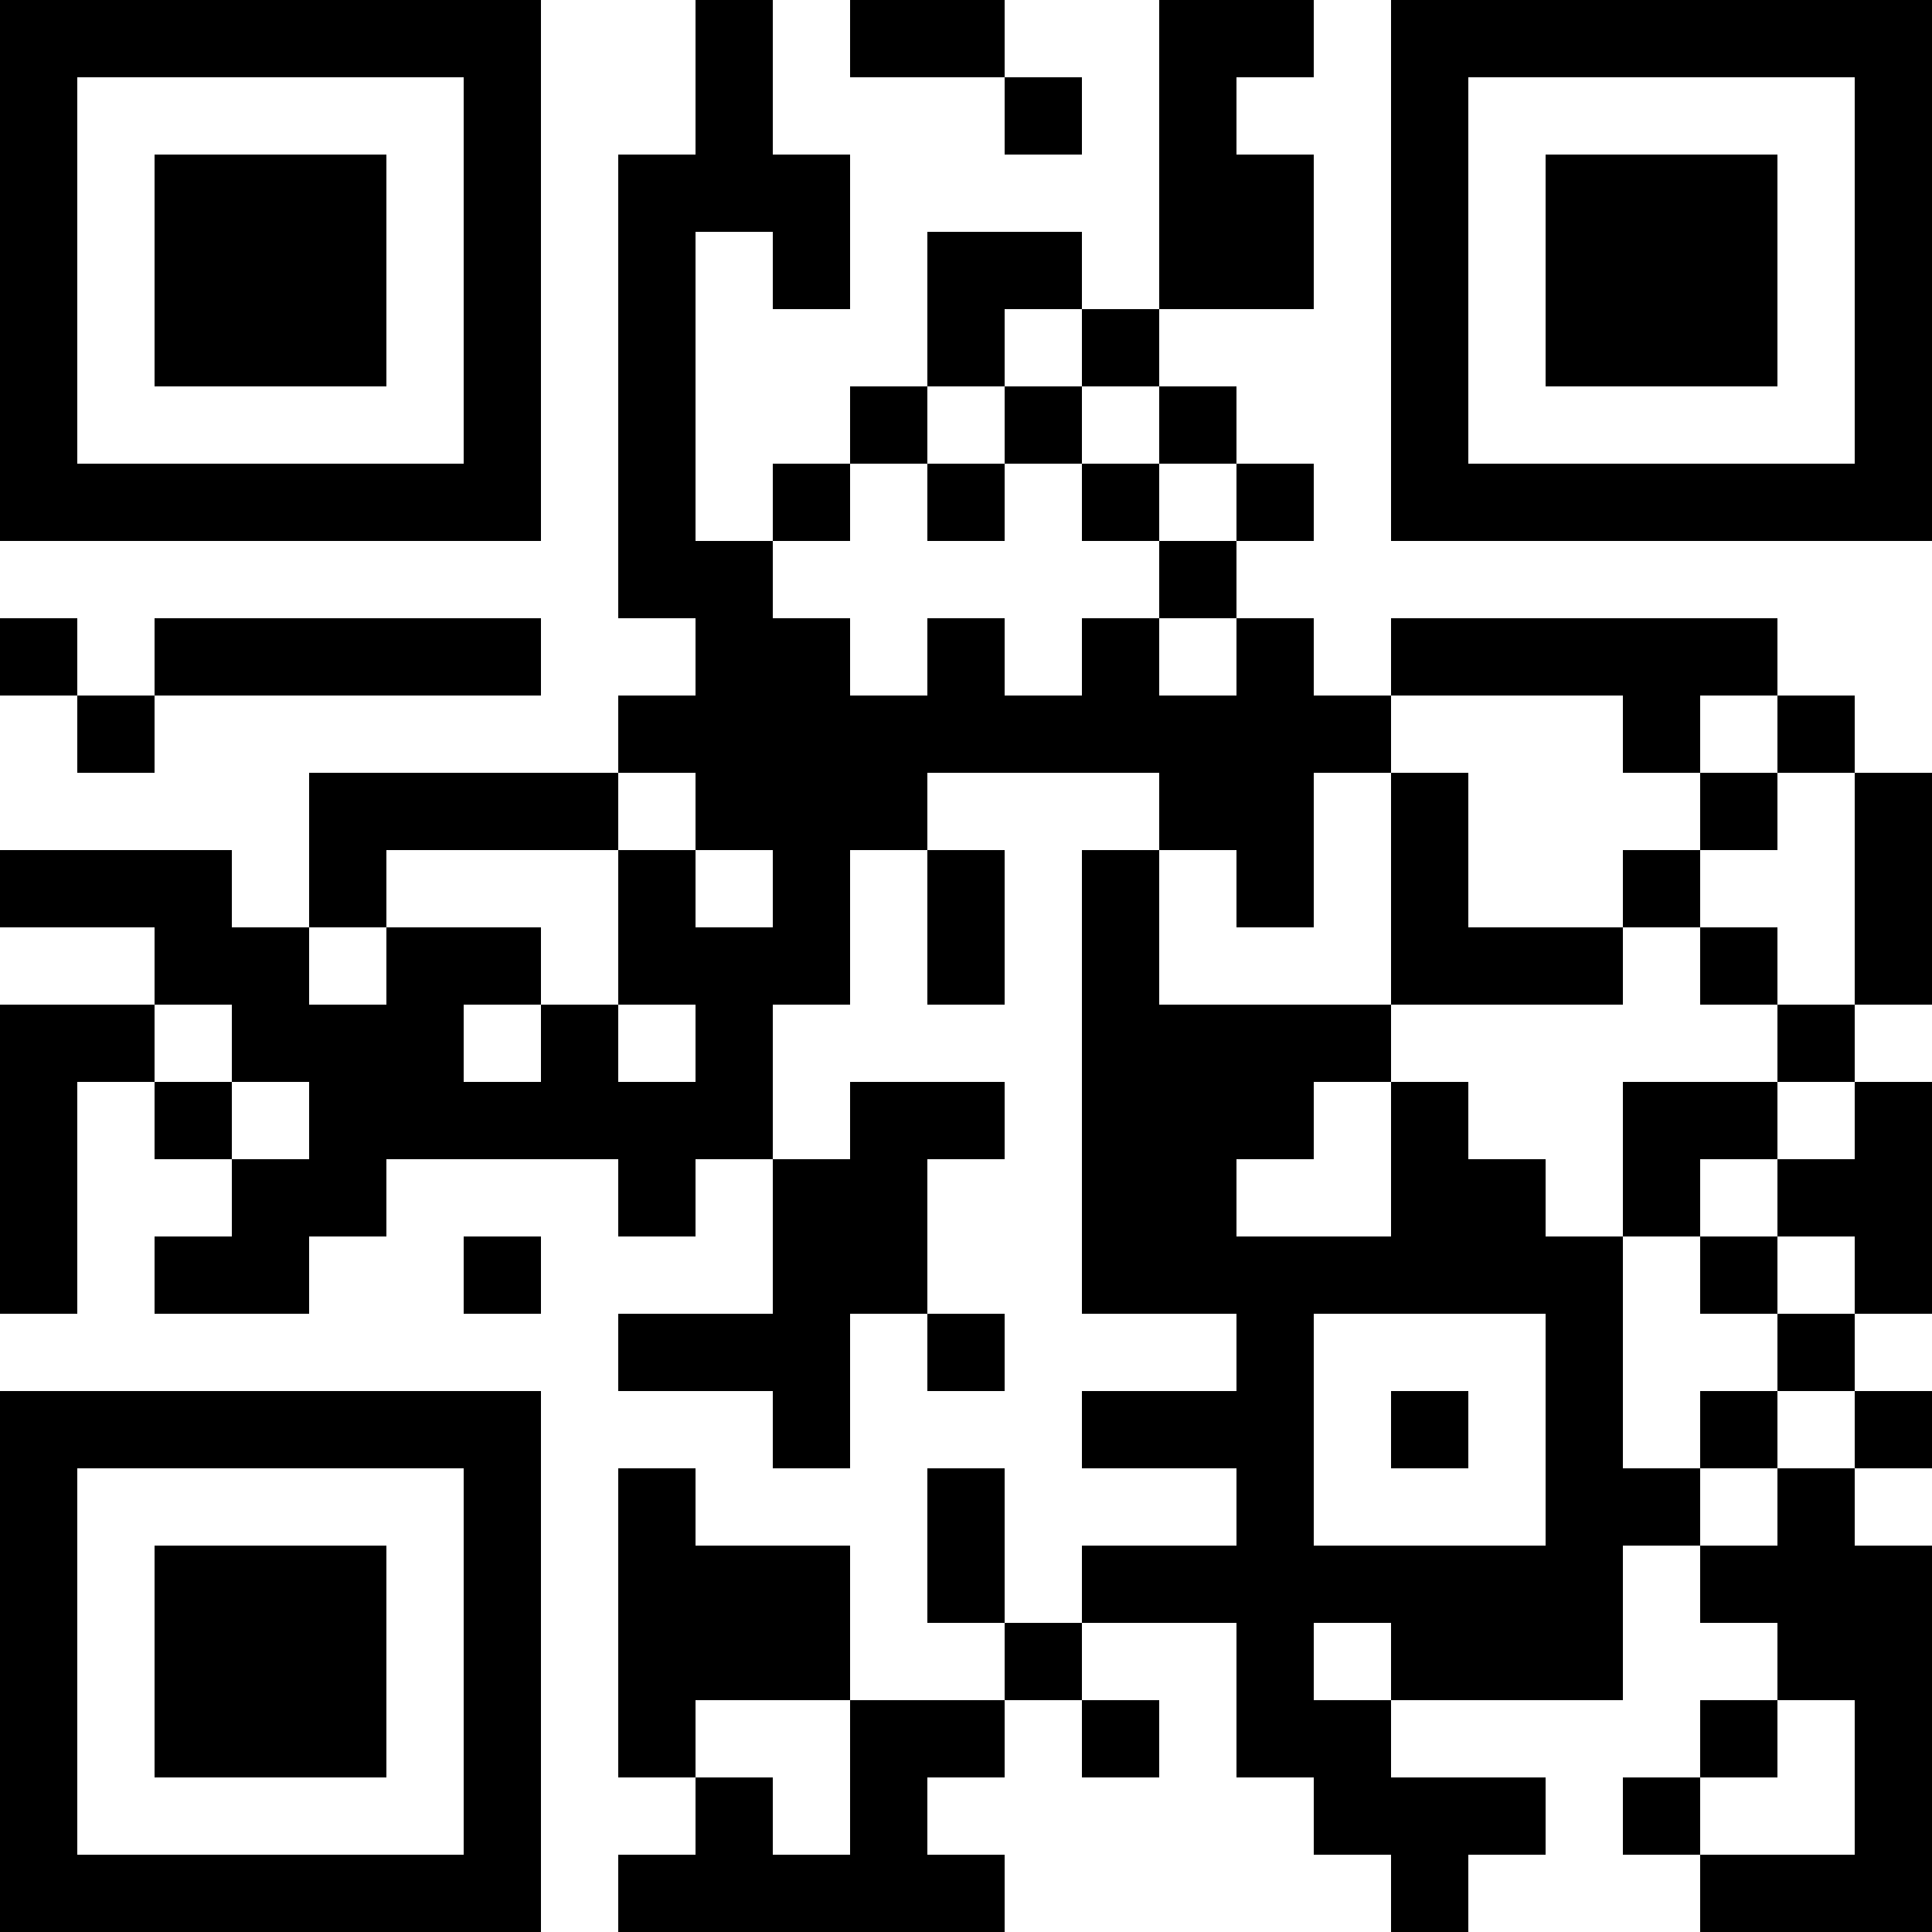
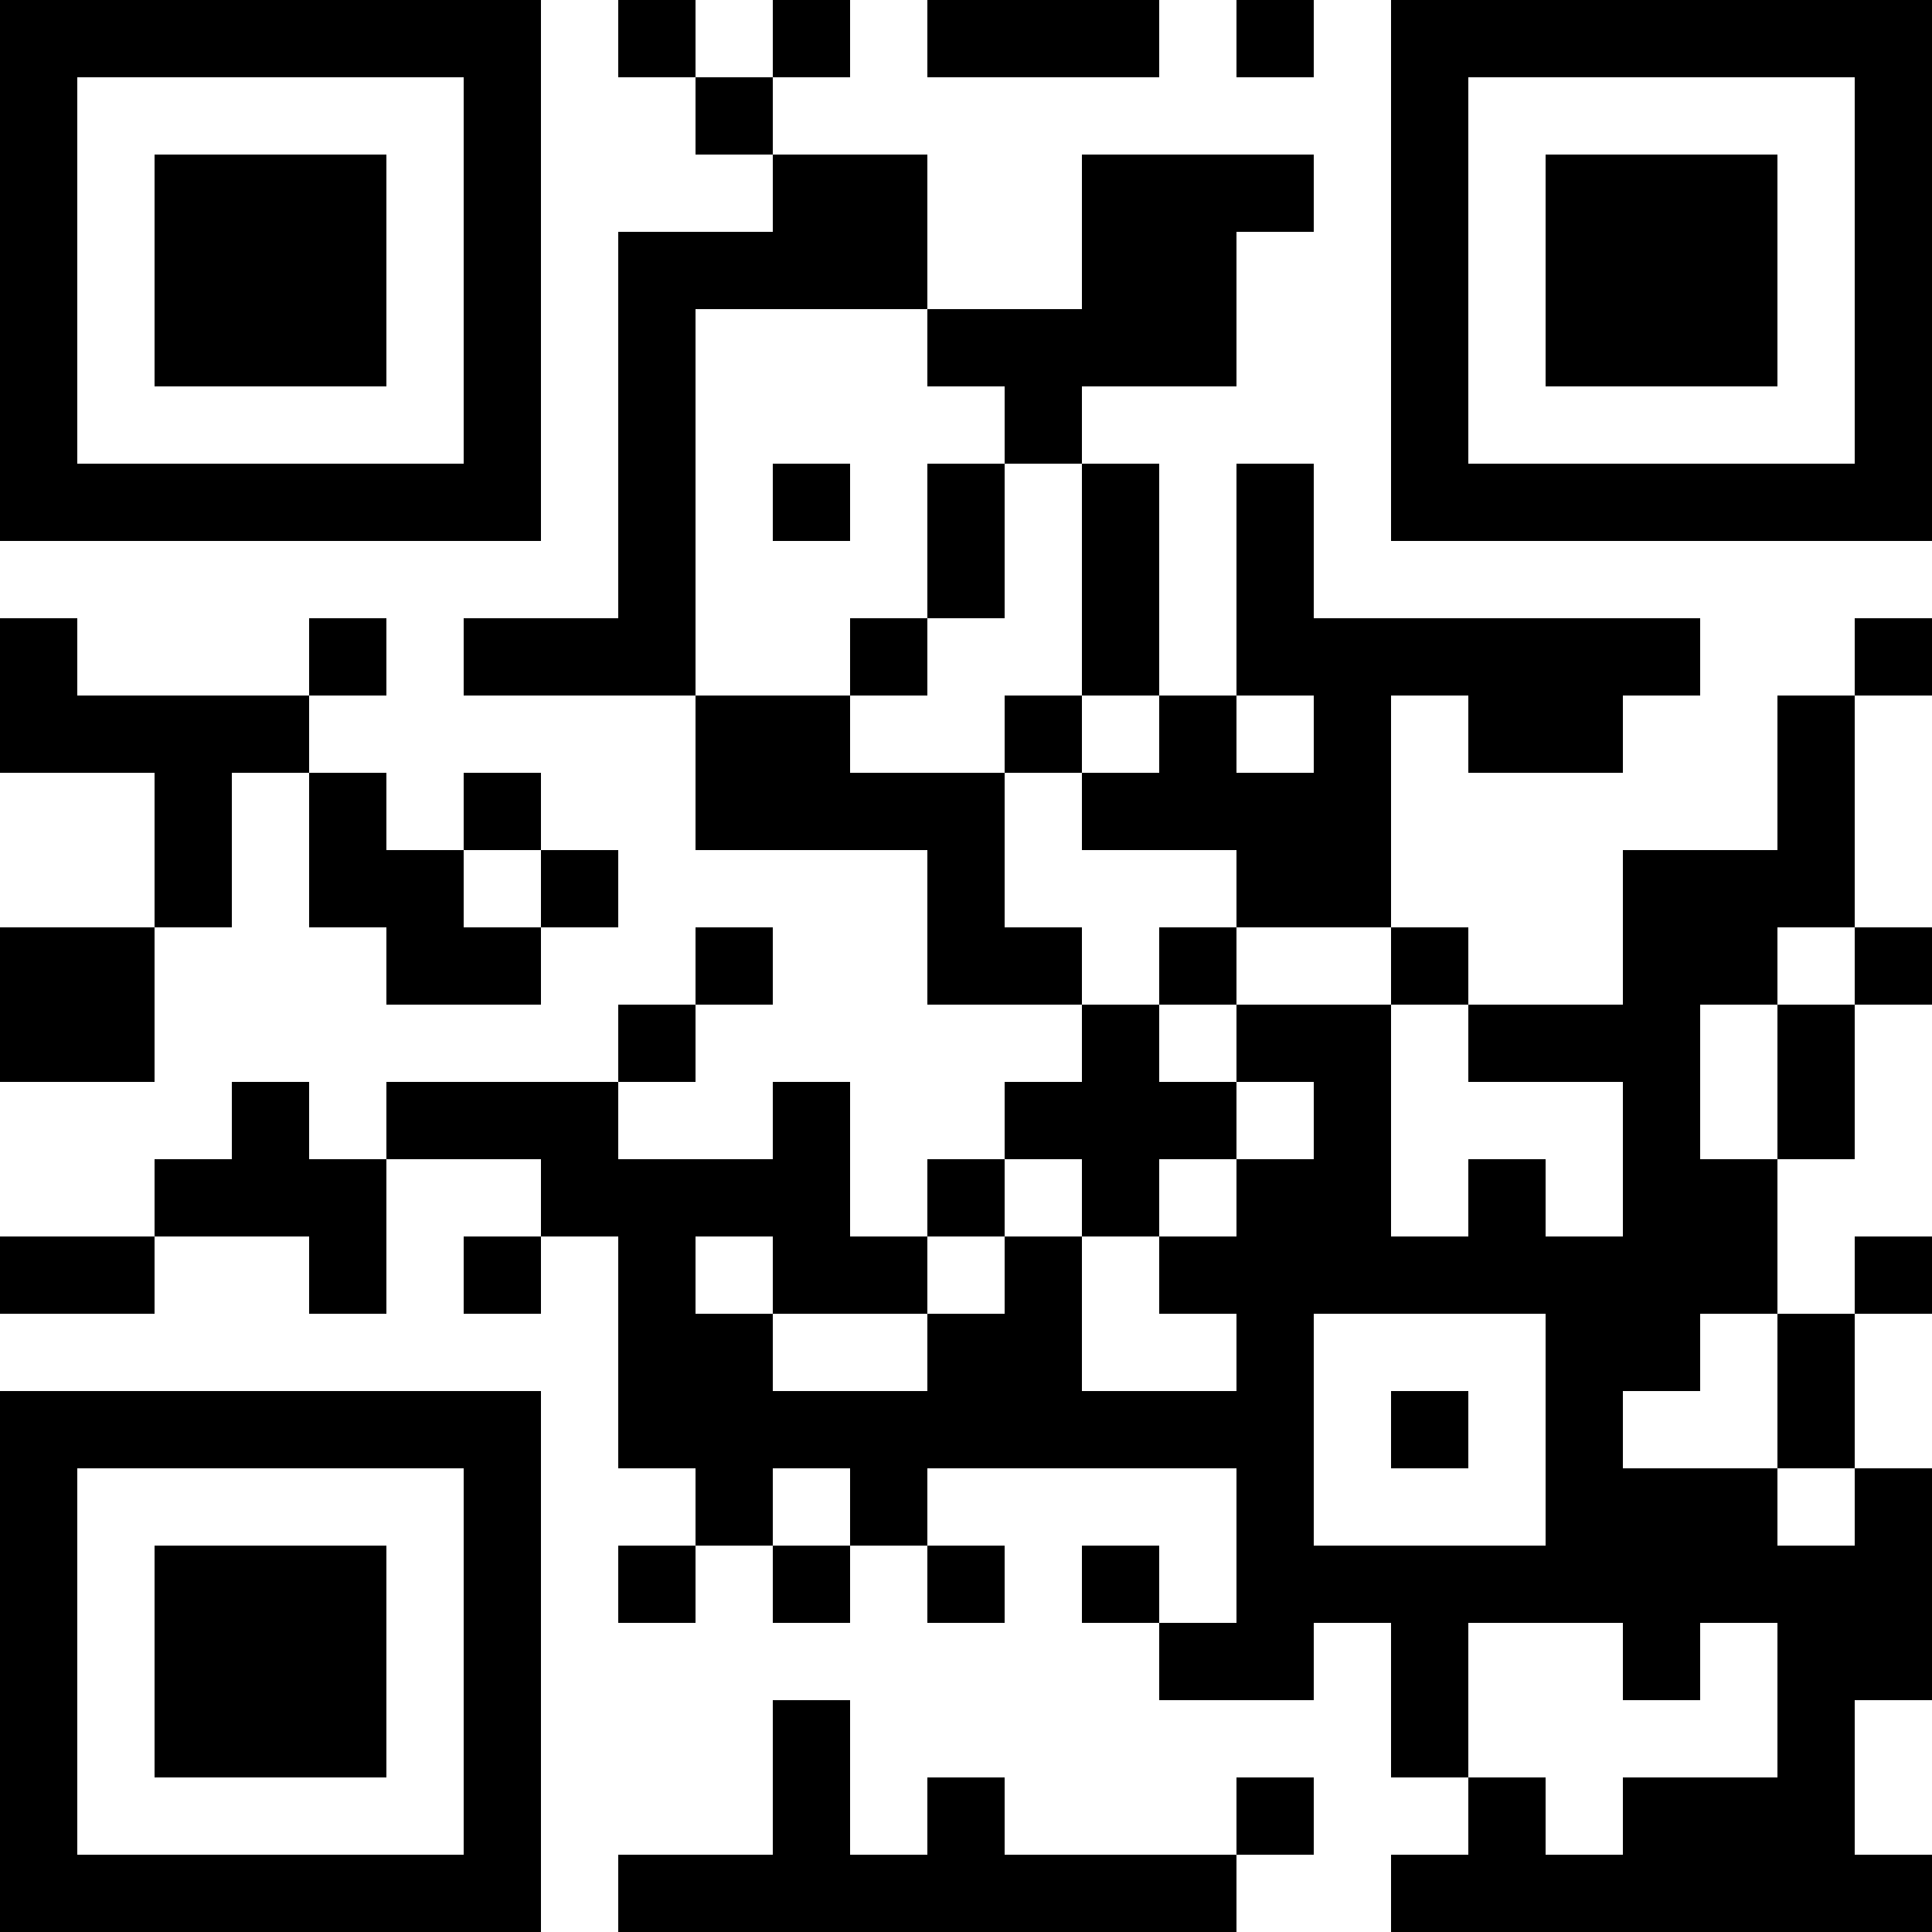
<svg xmlns="http://www.w3.org/2000/svg" version="1.1" width="200" height="200" viewBox="0 0 200 200">
  <rect x="0" y="0" width="200" height="200" fill="#ffffff" />
  <g transform="scale(8)">
    <g transform="translate(0,0)">
-       <path fill-rule="evenodd" d="M9 0L9 2L8 2L8 8L9 8L9 9L8 9L8 10L4 10L4 12L3 12L3 11L0 11L0 12L2 12L2 13L0 13L0 17L1 17L1 14L2 14L2 15L3 15L3 16L2 16L2 17L4 17L4 16L5 16L5 15L8 15L8 16L9 16L9 15L10 15L10 17L8 17L8 18L10 18L10 19L11 19L11 17L12 17L12 18L13 18L13 17L12 17L12 15L13 15L13 14L11 14L11 15L10 15L10 13L11 13L11 11L12 11L12 13L13 13L13 11L12 11L12 10L15 10L15 11L14 11L14 17L16 17L16 18L14 18L14 19L16 19L16 20L14 20L14 21L13 21L13 19L12 19L12 21L13 21L13 22L11 22L11 20L9 20L9 19L8 19L8 23L9 23L9 24L8 24L8 25L13 25L13 24L12 24L12 23L13 23L13 22L14 22L14 23L15 23L15 22L14 22L14 21L16 21L16 23L17 23L17 24L18 24L18 25L19 25L19 24L20 24L20 23L18 23L18 22L21 22L21 20L22 20L22 21L23 21L23 22L22 22L22 23L21 23L21 24L22 24L22 25L25 25L25 20L24 20L24 19L25 19L25 18L24 18L24 17L25 17L25 14L24 14L24 13L25 13L25 10L24 10L24 9L23 9L23 8L18 8L18 9L17 9L17 8L16 8L16 7L17 7L17 6L16 6L16 5L15 5L15 4L17 4L17 2L16 2L16 1L17 1L17 0L15 0L15 4L14 4L14 3L12 3L12 5L11 5L11 6L10 6L10 7L9 7L9 3L10 3L10 4L11 4L11 2L10 2L10 0ZM11 0L11 1L13 1L13 2L14 2L14 1L13 1L13 0ZM13 4L13 5L12 5L12 6L11 6L11 7L10 7L10 8L11 8L11 9L12 9L12 8L13 8L13 9L14 9L14 8L15 8L15 9L16 9L16 8L15 8L15 7L16 7L16 6L15 6L15 5L14 5L14 4ZM13 5L13 6L12 6L12 7L13 7L13 6L14 6L14 7L15 7L15 6L14 6L14 5ZM0 8L0 9L1 9L1 10L2 10L2 9L7 9L7 8L2 8L2 9L1 9L1 8ZM18 9L18 10L17 10L17 12L16 12L16 11L15 11L15 13L18 13L18 14L17 14L17 15L16 15L16 16L18 16L18 14L19 14L19 15L20 15L20 16L21 16L21 19L22 19L22 20L23 20L23 19L24 19L24 18L23 18L23 17L24 17L24 16L23 16L23 15L24 15L24 14L23 14L23 13L24 13L24 10L23 10L23 9L22 9L22 10L21 10L21 9ZM8 10L8 11L5 11L5 12L4 12L4 13L5 13L5 12L7 12L7 13L6 13L6 14L7 14L7 13L8 13L8 14L9 14L9 13L8 13L8 11L9 11L9 12L10 12L10 11L9 11L9 10ZM18 10L18 13L21 13L21 12L22 12L22 13L23 13L23 12L22 12L22 11L23 11L23 10L22 10L22 11L21 11L21 12L19 12L19 10ZM2 13L2 14L3 14L3 15L4 15L4 14L3 14L3 13ZM21 14L21 16L22 16L22 17L23 17L23 16L22 16L22 15L23 15L23 14ZM6 16L6 17L7 17L7 16ZM17 17L17 20L20 20L20 17ZM18 18L18 19L19 19L19 18ZM22 18L22 19L23 19L23 18ZM17 21L17 22L18 22L18 21ZM9 22L9 23L10 23L10 24L11 24L11 22ZM23 22L23 23L22 23L22 24L24 24L24 22ZM0 0L0 7L7 7L7 0ZM1 1L1 6L6 6L6 1ZM2 2L2 5L5 5L5 2ZM18 0L18 7L25 7L25 0ZM19 1L19 6L24 6L24 1ZM20 2L20 5L23 5L23 2ZM0 18L0 25L7 25L7 18ZM1 19L1 24L6 24L6 19ZM2 20L2 23L5 23L5 20Z" fill="#000000" />
+       <path fill-rule="evenodd" d="M8 0L8 1L9 1L9 2L10 2L10 3L8 3L8 8L6 8L6 9L9 9L9 11L12 11L12 13L14 13L14 14L13 14L13 15L12 15L12 16L11 16L11 14L10 14L10 15L8 15L8 14L9 14L9 13L10 13L10 12L9 12L9 13L8 13L8 14L5 14L5 15L4 15L4 14L3 14L3 15L2 15L2 16L0 16L0 17L2 17L2 16L4 16L4 17L5 17L5 15L7 15L7 16L6 16L6 17L7 17L7 16L8 16L8 19L9 19L9 20L8 20L8 21L9 21L9 20L10 20L10 21L11 21L11 20L12 20L12 21L13 21L13 20L12 20L12 19L16 19L16 21L15 21L15 20L14 20L14 21L15 21L15 22L17 22L17 21L18 21L18 23L19 23L19 24L18 24L18 25L25 25L25 24L24 24L24 22L25 22L25 19L24 19L24 17L25 17L25 16L24 16L24 17L23 17L23 15L24 15L24 13L25 13L25 12L24 12L24 9L25 9L25 8L24 8L24 9L23 9L23 11L21 11L21 13L19 13L19 12L18 12L18 9L19 9L19 10L21 10L21 9L22 9L22 8L17 8L17 6L16 6L16 9L15 9L15 6L14 6L14 5L16 5L16 3L17 3L17 2L14 2L14 4L12 4L12 2L10 2L10 1L11 1L11 0L10 0L10 1L9 1L9 0ZM12 0L12 1L15 1L15 0ZM16 0L16 1L17 1L17 0ZM9 4L9 9L11 9L11 10L13 10L13 12L14 12L14 13L15 13L15 14L16 14L16 15L15 15L15 16L14 16L14 15L13 15L13 16L12 16L12 17L10 17L10 16L9 16L9 17L10 17L10 18L12 18L12 17L13 17L13 16L14 16L14 18L16 18L16 17L15 17L15 16L16 16L16 15L17 15L17 14L16 14L16 13L18 13L18 16L19 16L19 15L20 15L20 16L21 16L21 14L19 14L19 13L18 13L18 12L16 12L16 11L14 11L14 10L15 10L15 9L14 9L14 6L13 6L13 5L12 5L12 4ZM10 6L10 7L11 7L11 6ZM12 6L12 8L11 8L11 9L12 9L12 8L13 8L13 6ZM0 8L0 10L2 10L2 12L0 12L0 14L2 14L2 12L3 12L3 10L4 10L4 12L5 12L5 13L7 13L7 12L8 12L8 11L7 11L7 10L6 10L6 11L5 11L5 10L4 10L4 9L5 9L5 8L4 8L4 9L1 9L1 8ZM13 9L13 10L14 10L14 9ZM16 9L16 10L17 10L17 9ZM6 11L6 12L7 12L7 11ZM15 12L15 13L16 13L16 12ZM23 12L23 13L22 13L22 15L23 15L23 13L24 13L24 12ZM17 17L17 20L20 20L20 17ZM22 17L22 18L21 18L21 19L23 19L23 20L24 20L24 19L23 19L23 17ZM18 18L18 19L19 19L19 18ZM10 19L10 20L11 20L11 19ZM19 21L19 23L20 23L20 24L21 24L21 23L23 23L23 21L22 21L22 22L21 22L21 21ZM10 22L10 24L8 24L8 25L16 25L16 24L17 24L17 23L16 23L16 24L13 24L13 23L12 23L12 24L11 24L11 22ZM0 0L0 7L7 7L7 0ZM1 1L1 6L6 6L6 1ZM2 2L2 5L5 5L5 2ZM18 0L18 7L25 7L25 0ZM19 1L19 6L24 6L24 1ZM20 2L20 5L23 5L23 2ZM0 18L0 25L7 25L7 18ZM1 19L1 24L6 24L6 19ZM2 20L2 23L5 23L5 20Z" fill="#000000" />
    </g>
  </g>
</svg>
